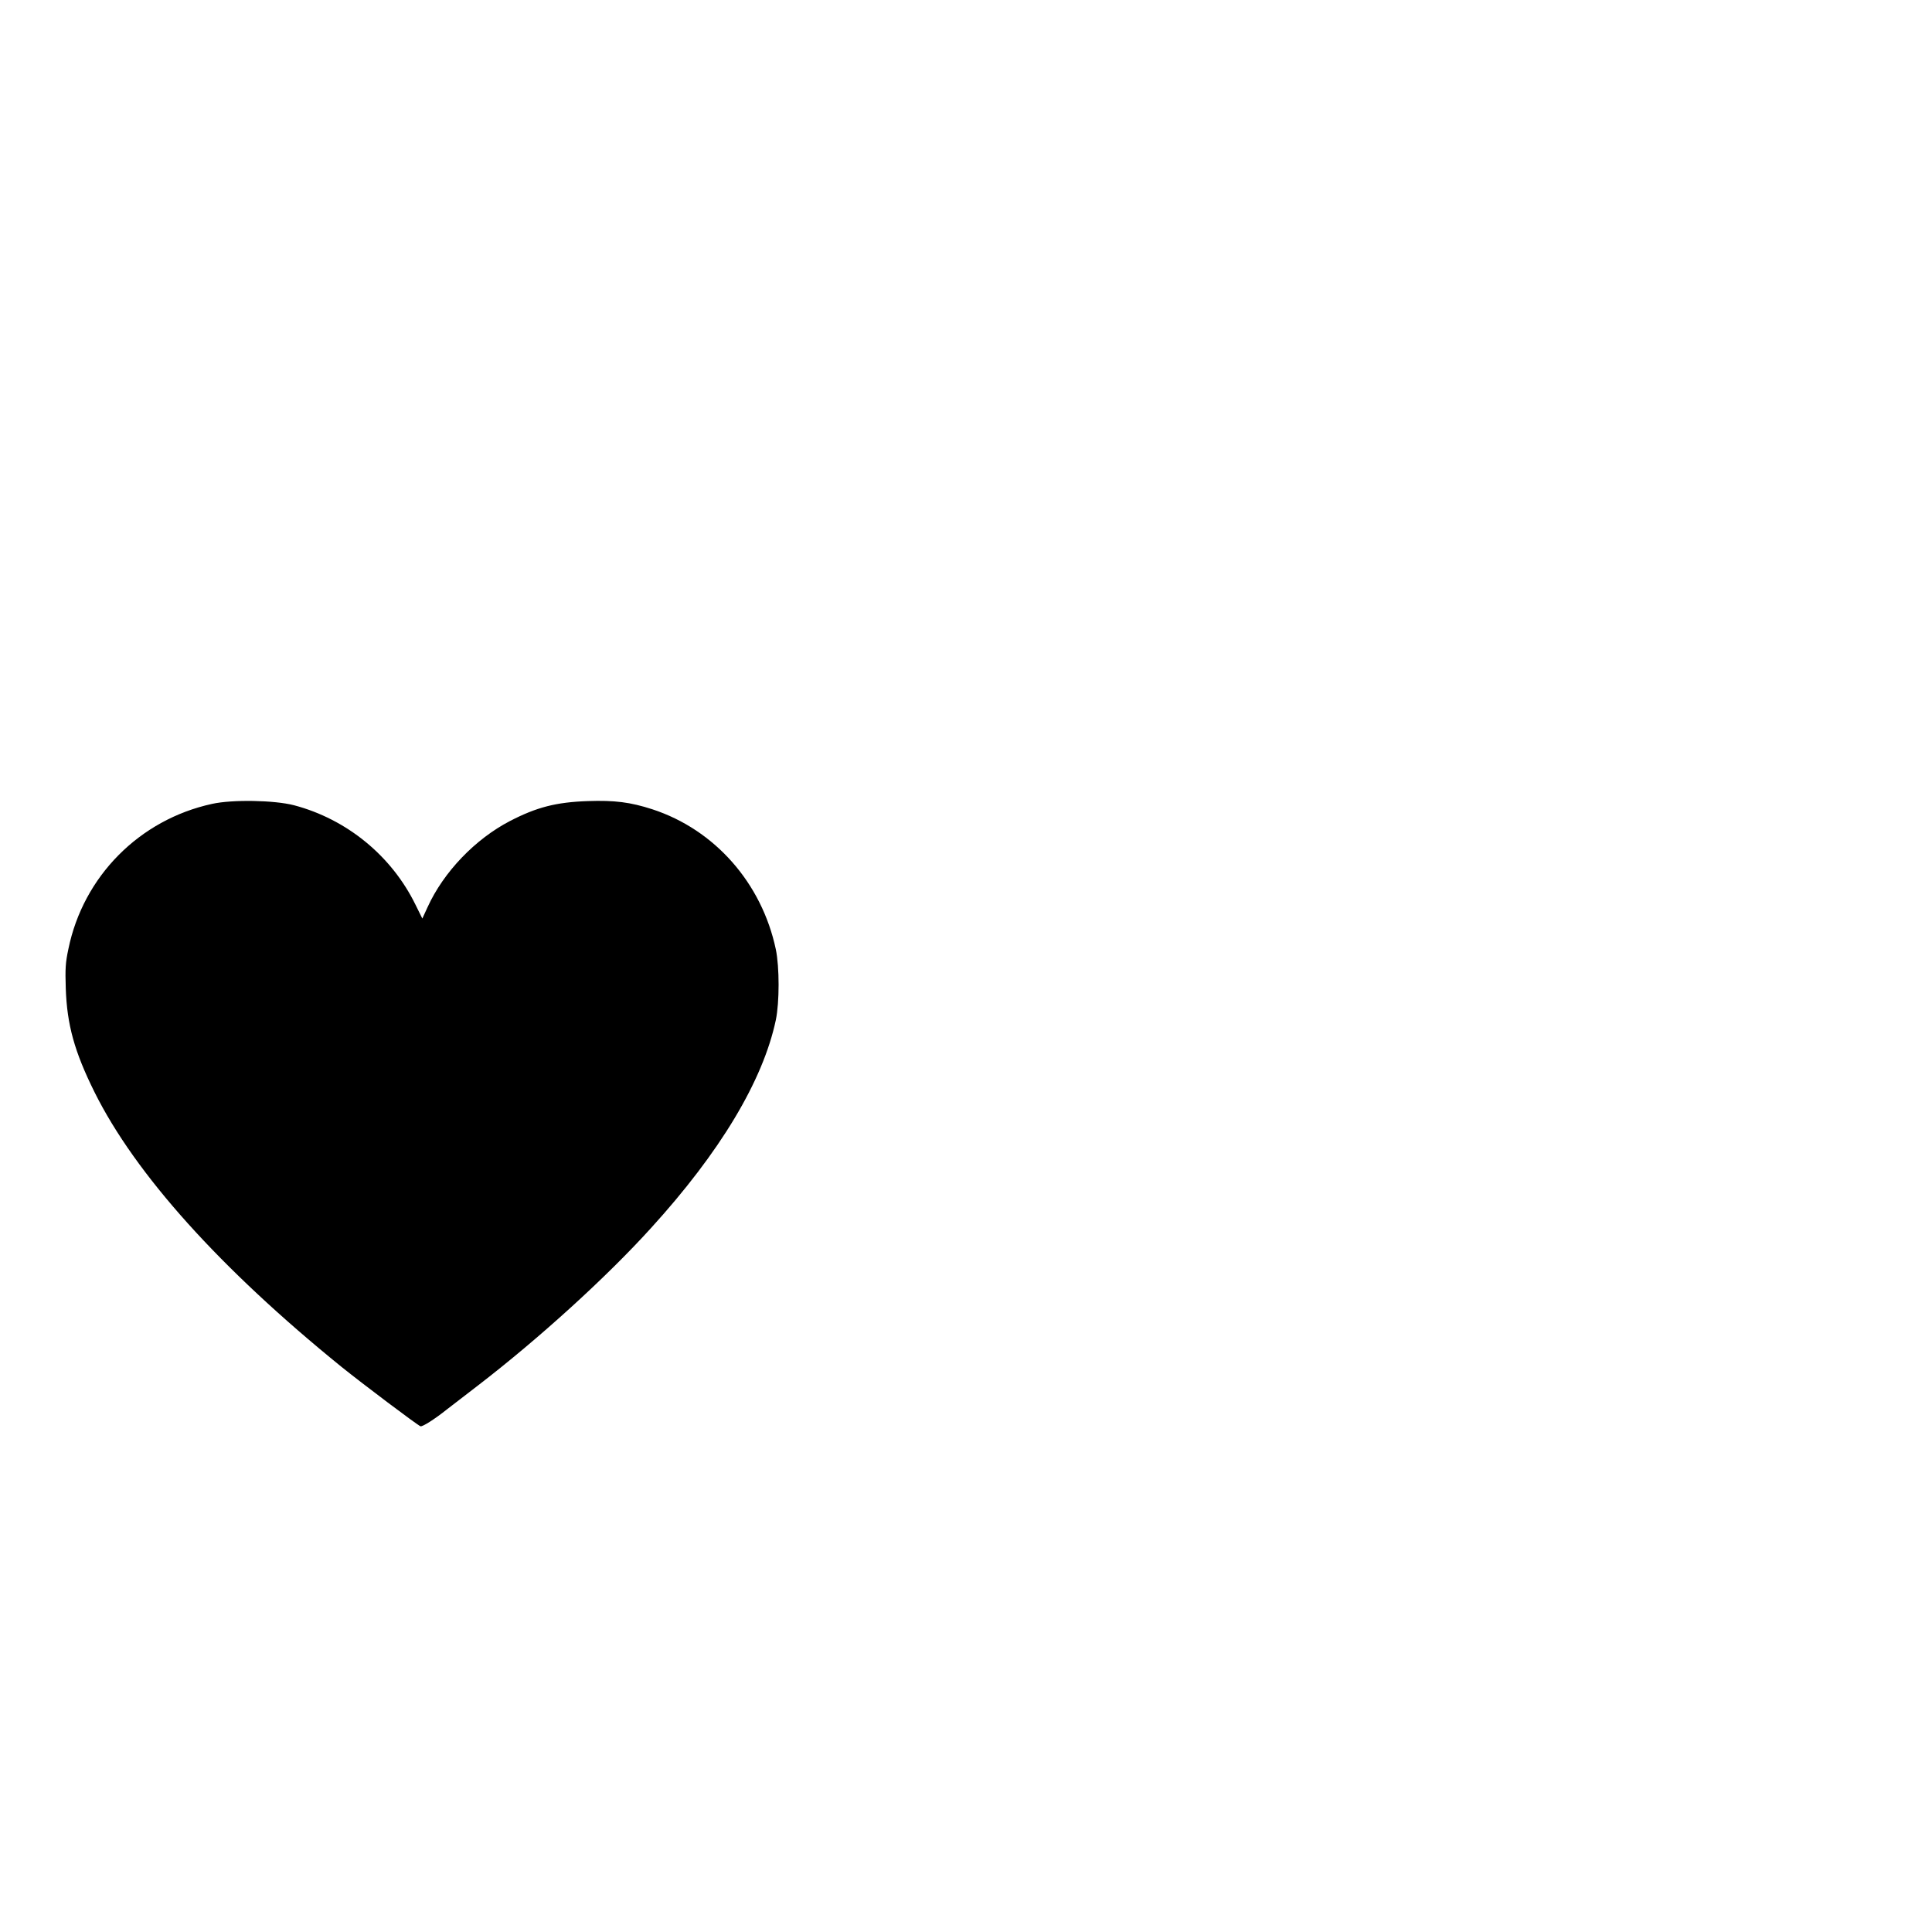
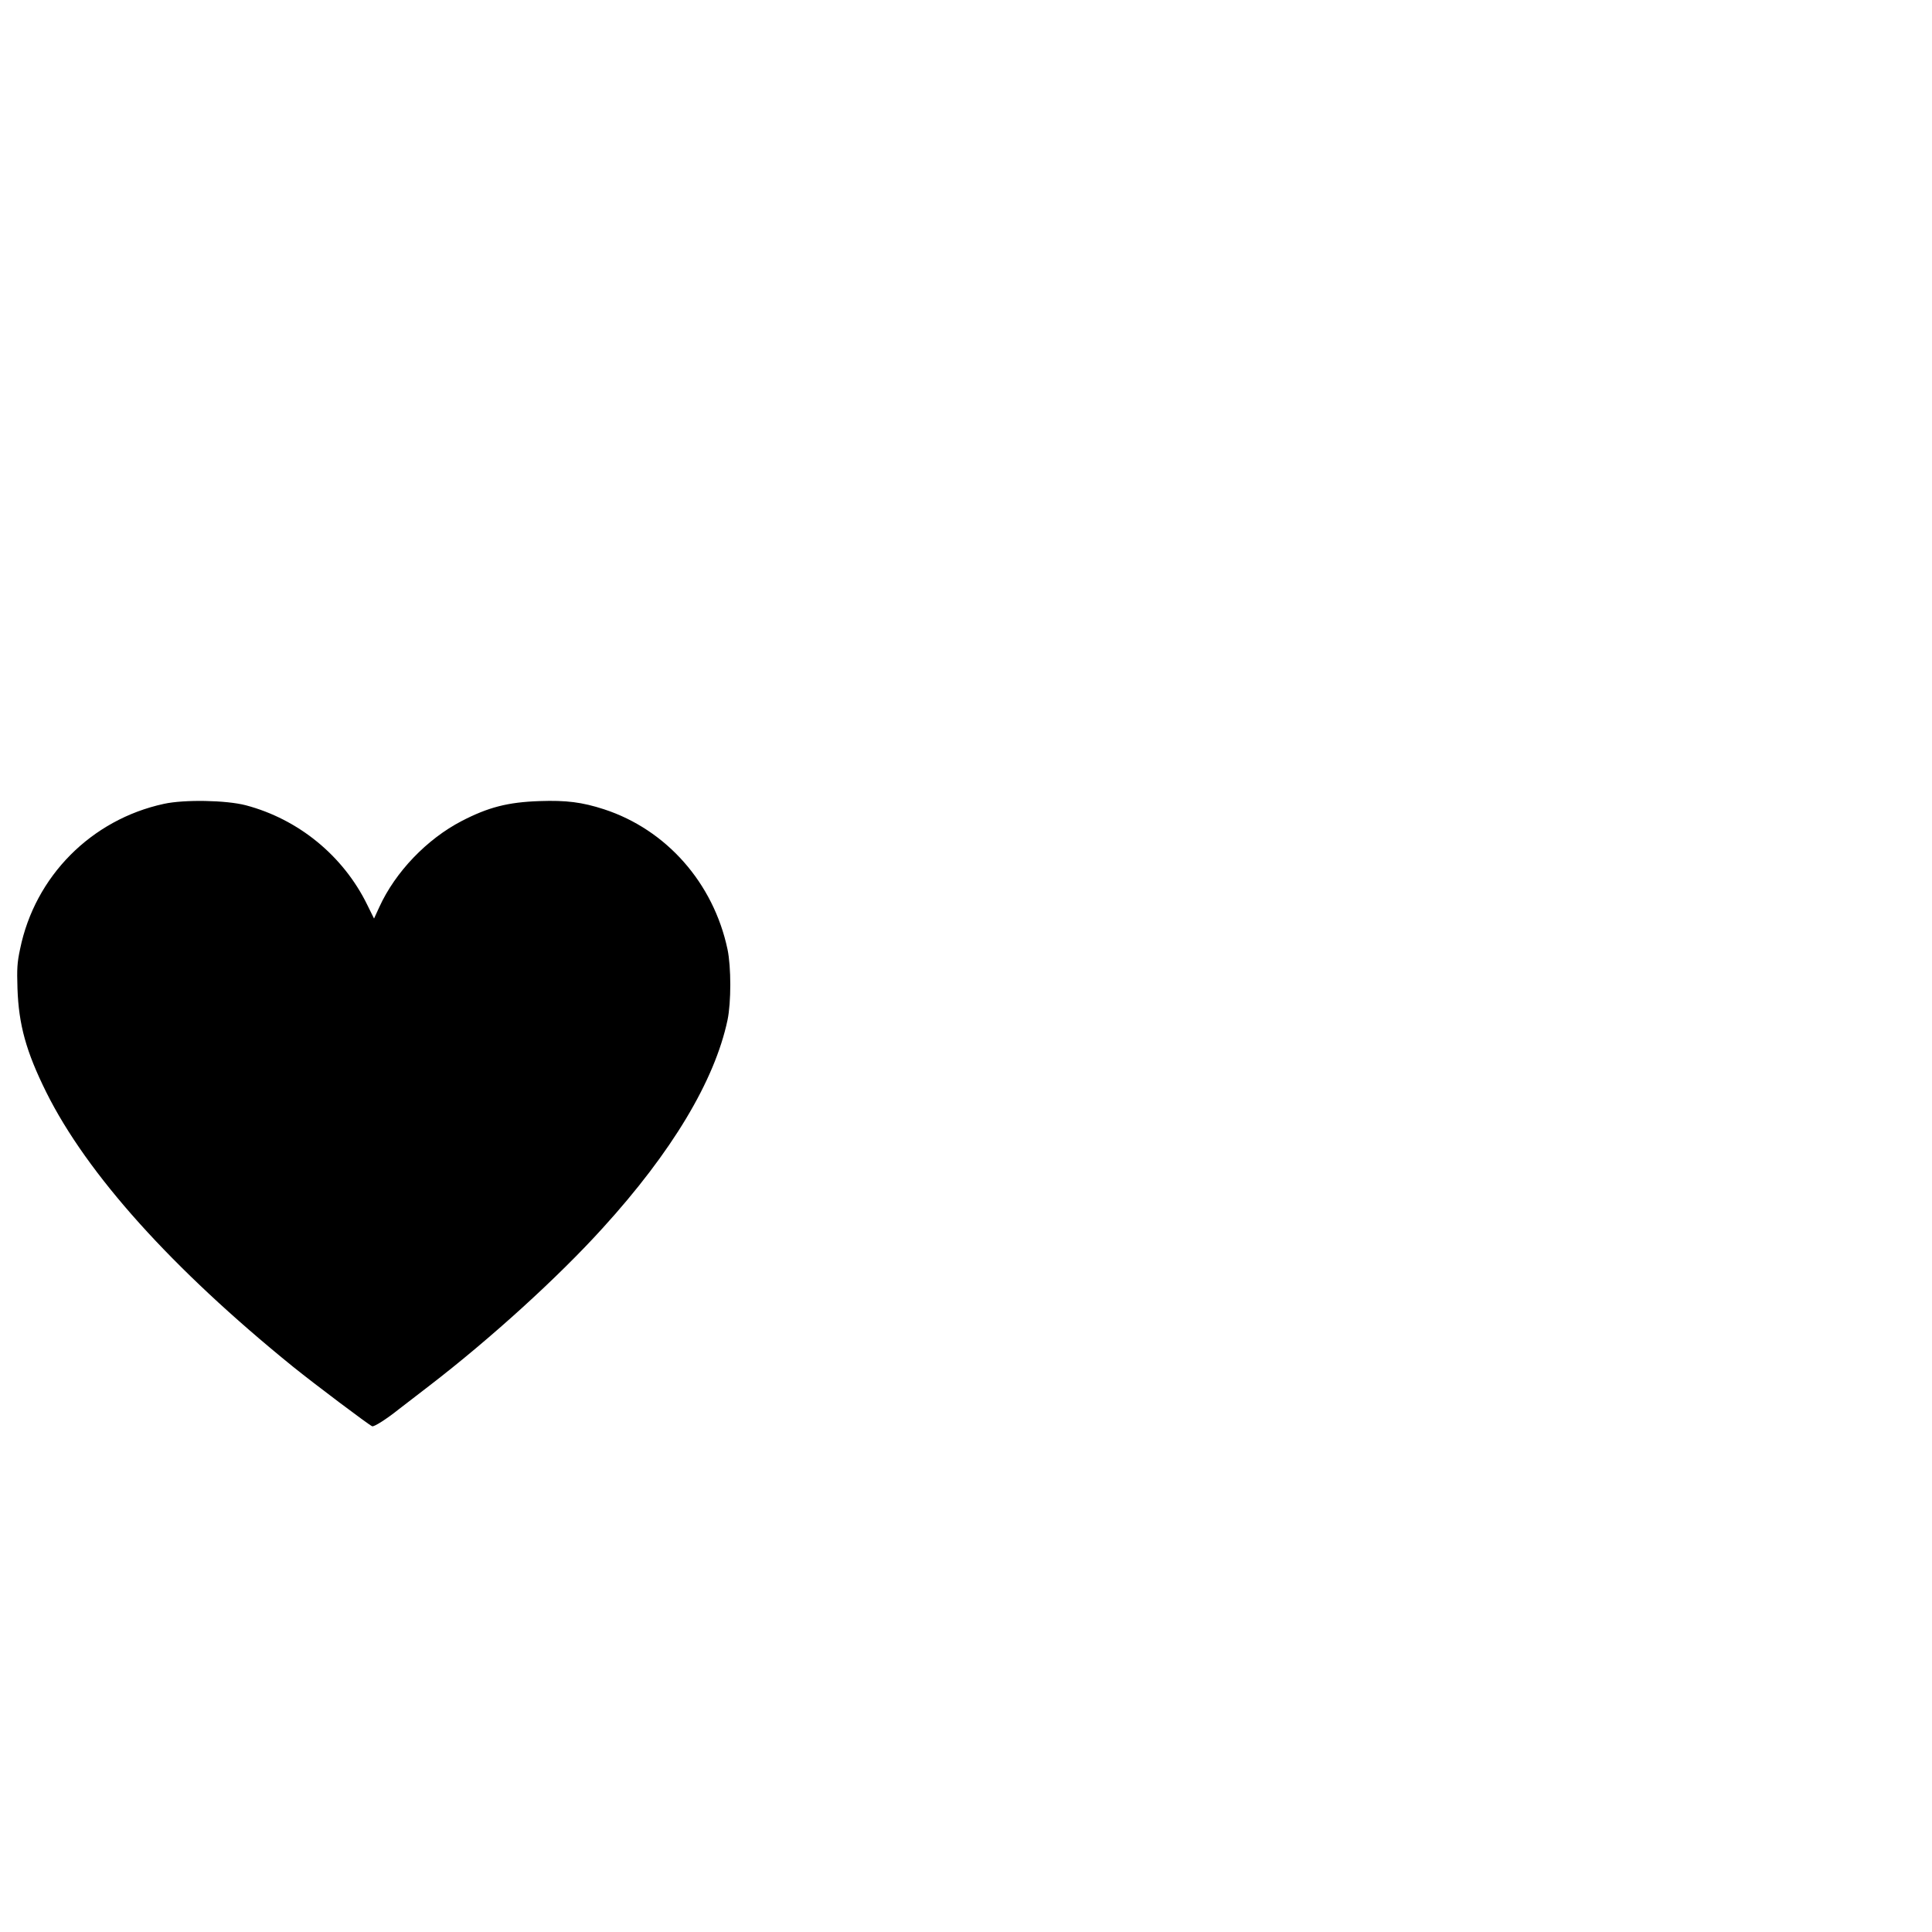
- <svg xmlns="http://www.w3.org/2000/svg" version="1.0" width="500pt" height="500pt" viewBox="0 100 475 500" preserveAspectRatio="xMidYMid meet">
+ <svg xmlns="http://www.w3.org/2000/svg" version="1.0" width="500pt" height="500pt" viewBox="0 100 500 500" preserveAspectRatio="xMidYMid meet">
  <g id="beer" transform="translate(0,500) scale(0.04,-0.04)" fill="#000000" stroke="none">
    <path d="M1060 4799 c-470 -102 -834 -469 -930 -939 -19 -89 -21 -127 -17 -255 8 -235 56 -409 186 -671 264 -531 814 -1142 1596 -1776 139 -112 491 -377 513 -386 13 -4 92 46 172 110 19 15 109 84 200 154 394 303 832 701 1119 1018 448 492 725 954 808 1346 24 115 24 343 0 458 -91 429 -395 774 -799 906 -142 46 -244 59 -417 53 -206 -7 -332 -40 -504 -129 -225 -117 -429 -329 -533 -557 l-34 -74 -44 89 c-155 317 -445 554 -786 644 -127 33 -398 38 -530 9z" />
  </g>
</svg>
